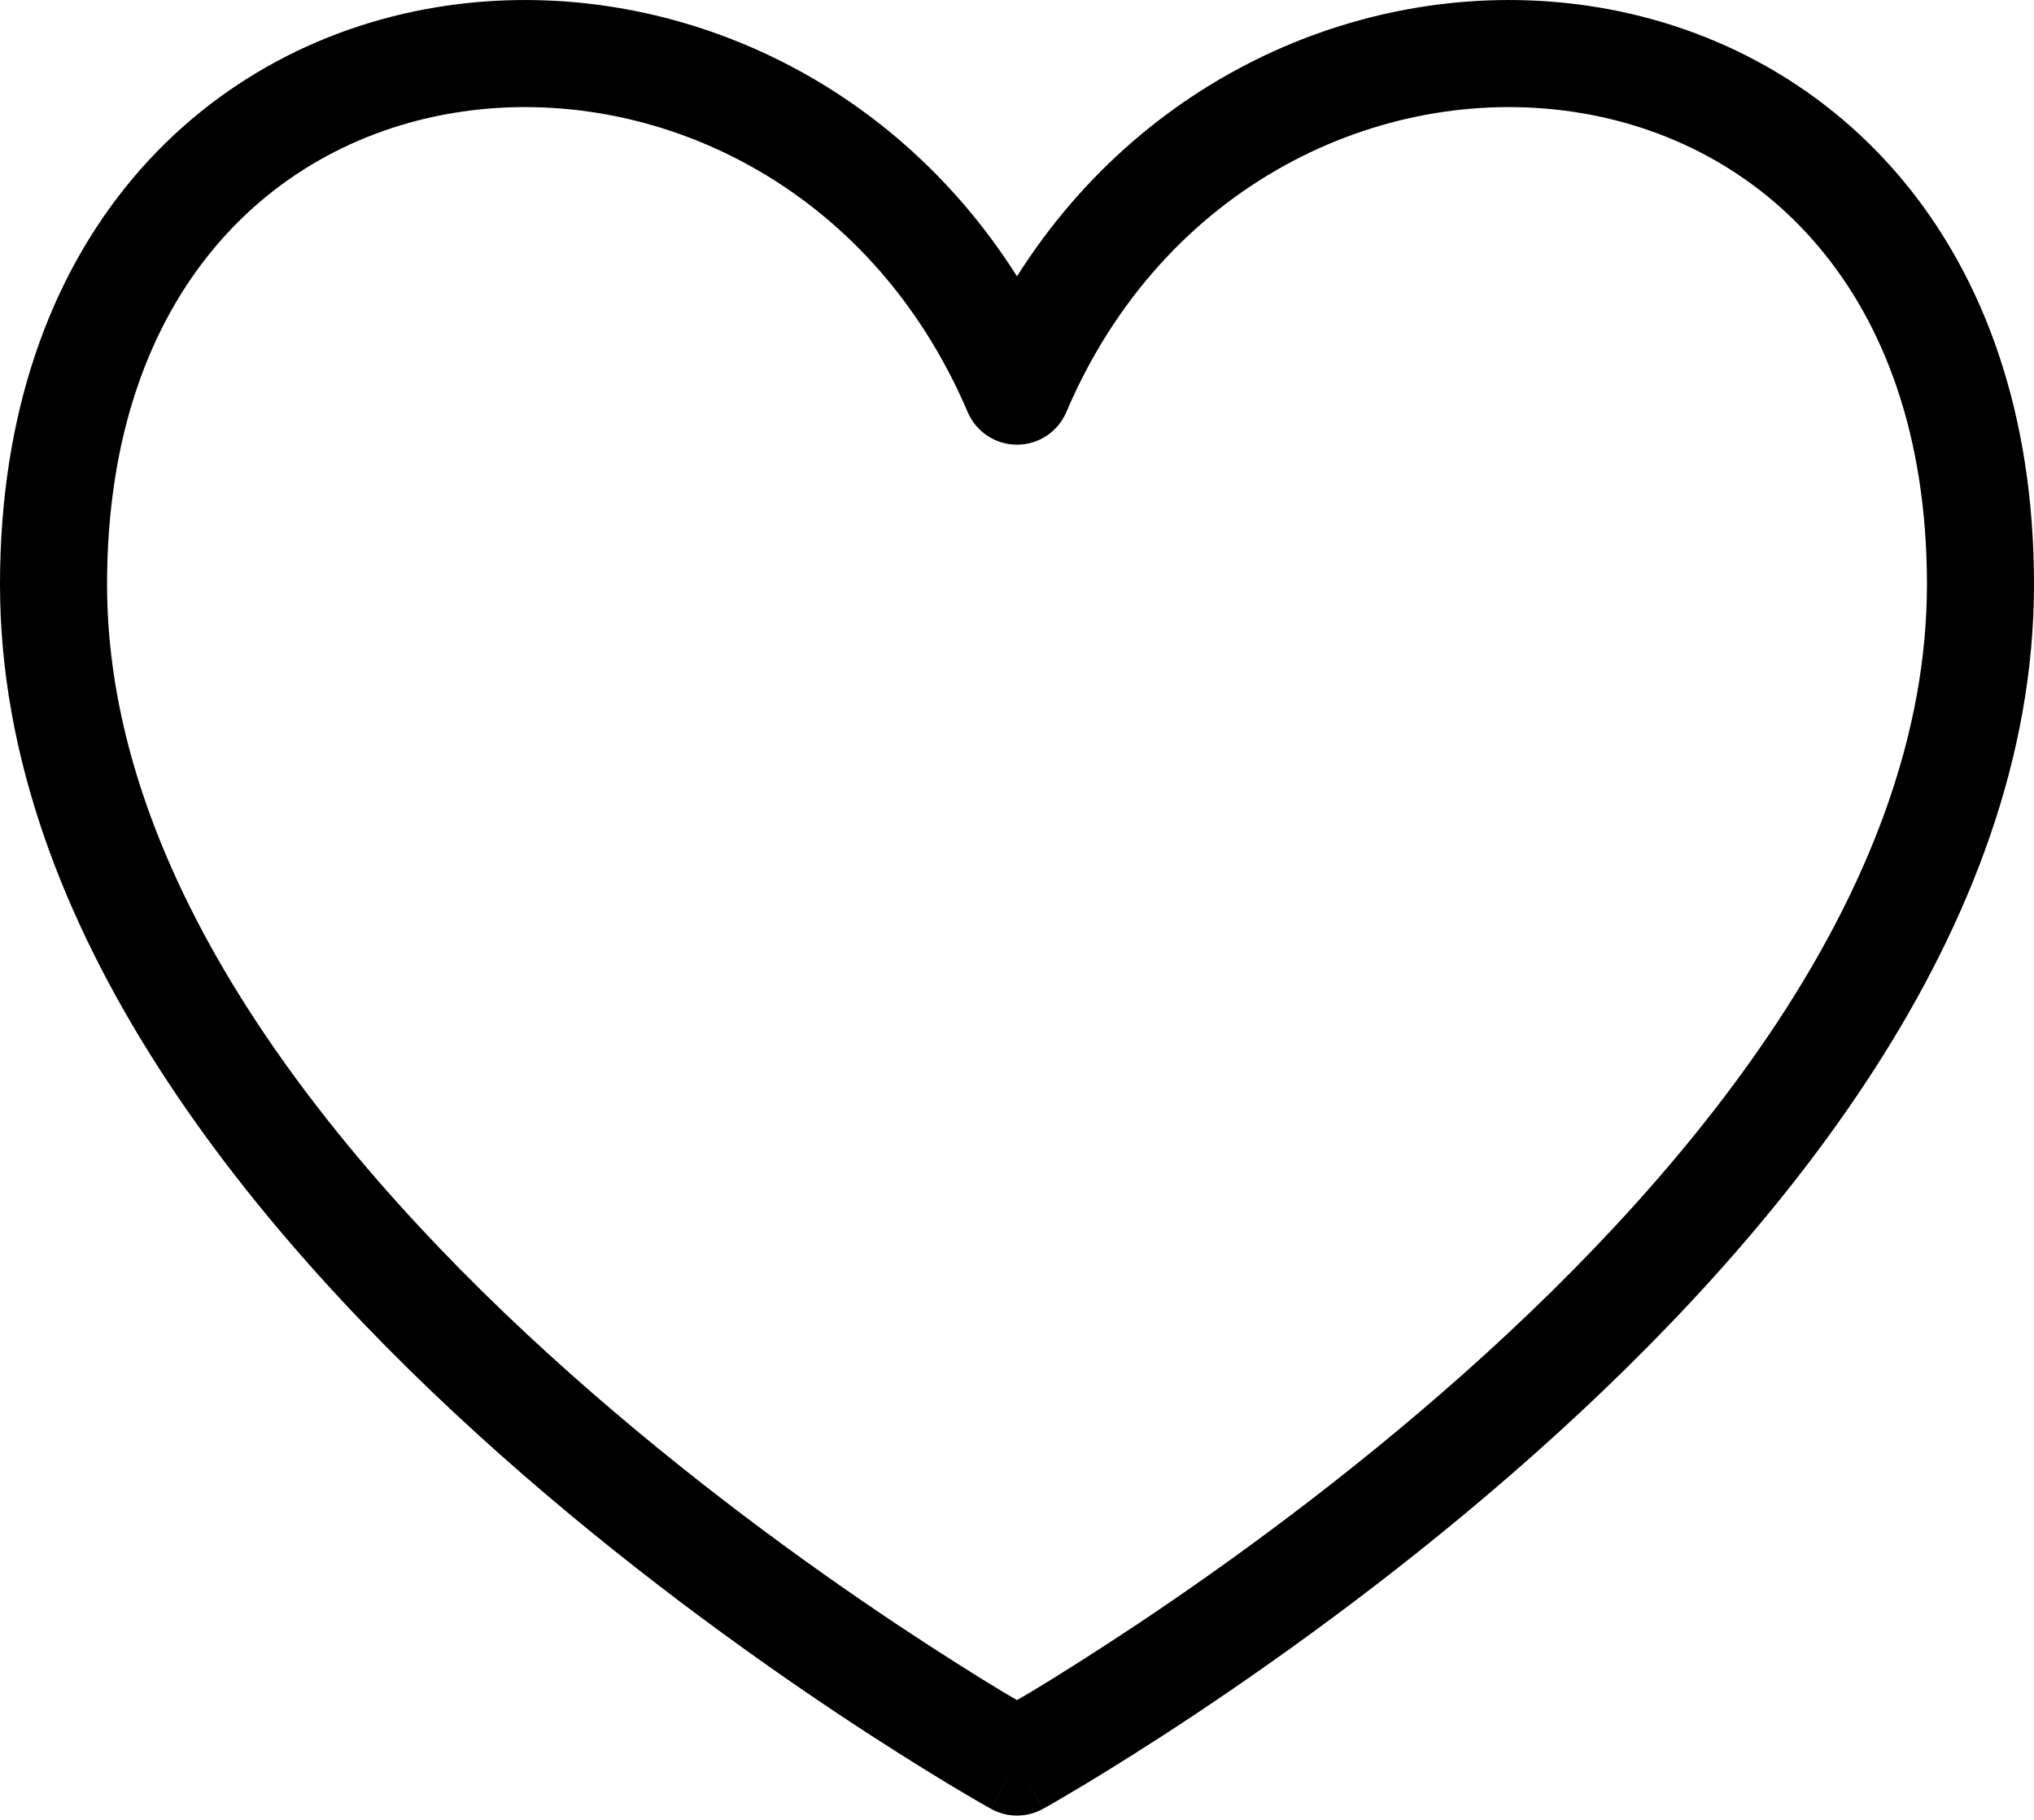
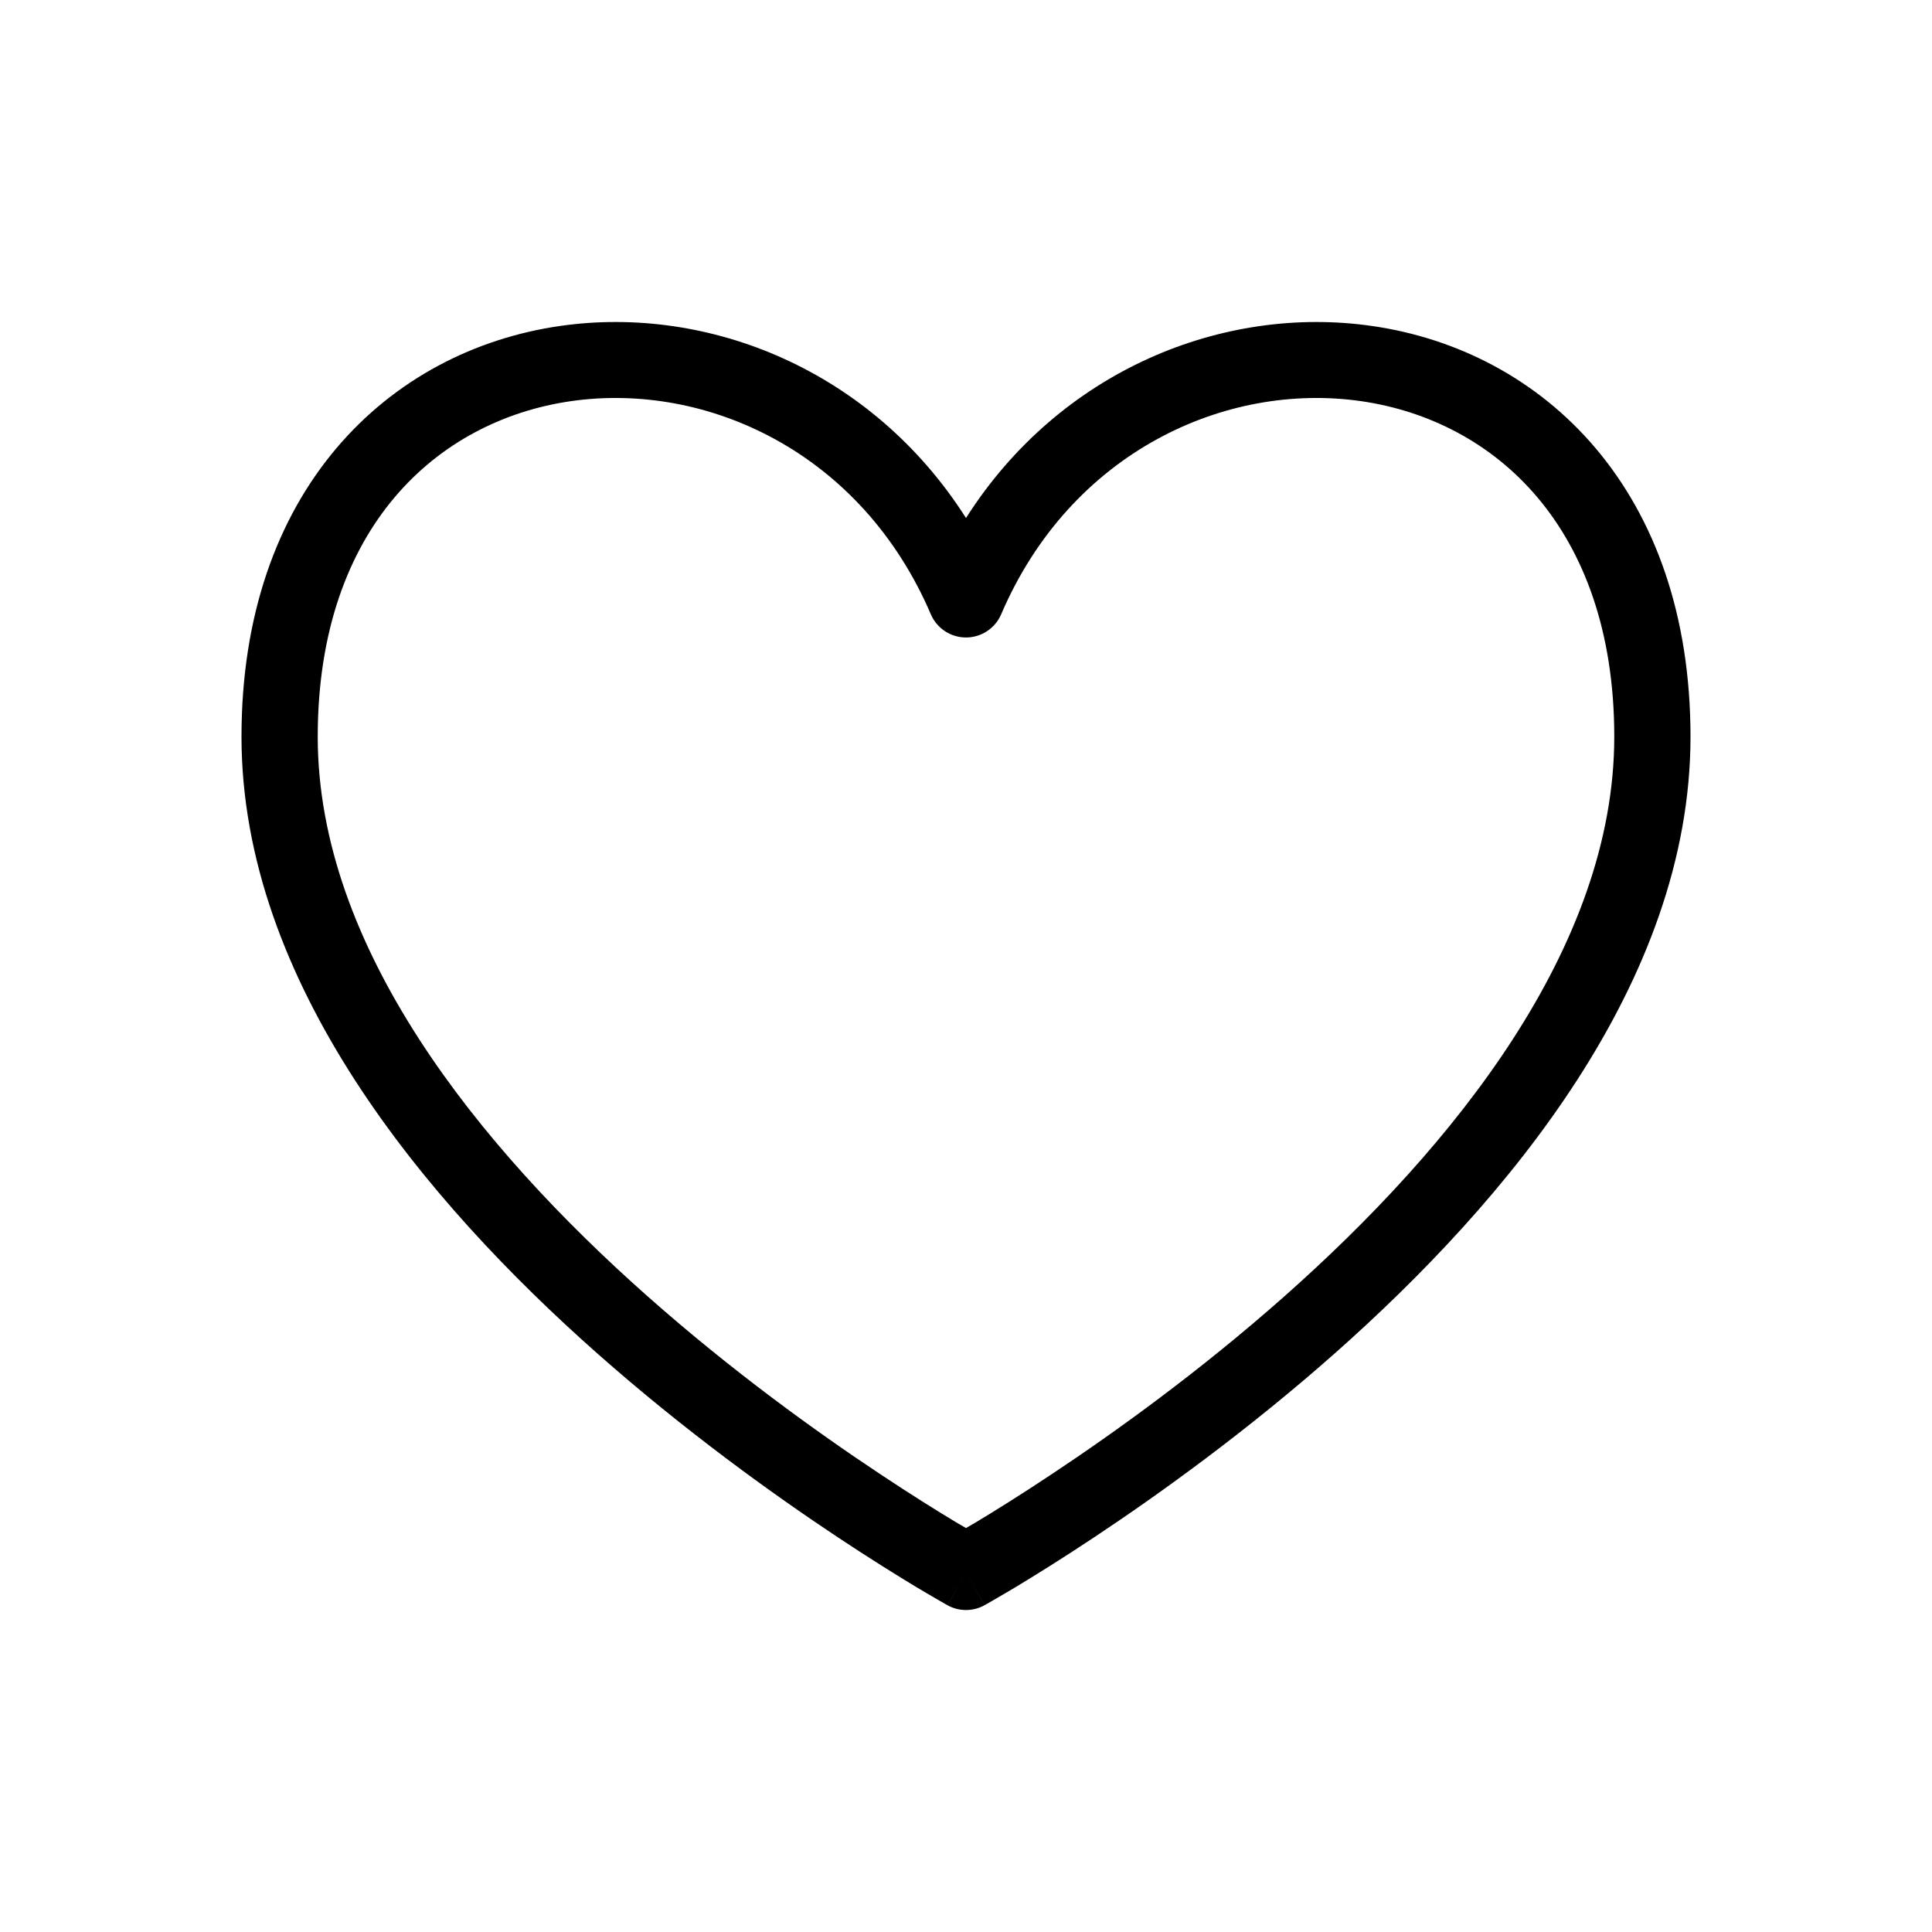
- <svg xmlns="http://www.w3.org/2000/svg" width="19" height="17" viewBox="0 0 19 17" fill="none">
-   <path d="M9.743 16.897C9.592 16.981 9.408 16.981 9.257 16.897L9.5 16.46L9.743 16.897ZM18 5.46C18 4.06 17.593 3.023 16.992 2.309C16.39 1.592 15.567 1.17 14.679 1.042C12.898 0.785 10.869 1.717 9.96 3.851C9.881 4.035 9.7 4.154 9.5 4.154C9.3 4.154 9.119 4.035 9.04 3.851C8.131 1.717 6.102 0.785 4.321 1.042C3.433 1.17 2.61 1.592 2.008 2.309C1.407 3.023 1 4.06 1 5.46C1 8.226 3.094 10.847 5.332 12.836C6.435 13.816 7.54 14.615 8.371 15.169C8.786 15.445 9.131 15.661 9.371 15.806C9.418 15.834 9.461 15.858 9.5 15.881C9.539 15.858 9.582 15.834 9.629 15.806C9.869 15.661 10.214 15.445 10.629 15.169C11.46 14.615 12.565 13.816 13.668 12.836C15.906 10.847 18 8.226 18 5.46ZM19 5.46C19 8.693 16.594 11.573 14.332 13.584C13.185 14.604 12.04 15.43 11.184 16.001C10.755 16.287 10.396 16.51 10.145 16.662C10.019 16.738 9.92 16.795 9.852 16.835C9.817 16.855 9.791 16.87 9.772 16.881C9.763 16.886 9.756 16.89 9.751 16.892C9.749 16.894 9.746 16.895 9.745 16.895L9.744 16.896H9.743L9.5 16.46L9.257 16.896H9.256L9.255 16.895C9.254 16.895 9.251 16.894 9.249 16.892C9.244 16.89 9.237 16.886 9.228 16.881C9.209 16.87 9.183 16.855 9.148 16.835C9.08 16.795 8.981 16.738 8.855 16.662C8.604 16.51 8.245 16.287 7.816 16.001C6.96 15.43 5.815 14.604 4.668 13.584C2.406 11.573 4.58856e-05 8.693 0 5.46C0 3.86 0.468 2.584 1.242 1.664C2.015 0.746 3.067 0.212 4.179 0.052C6.126 -0.229 8.267 0.635 9.5 2.581C10.732 0.635 12.874 -0.229 14.821 0.052C15.933 0.212 16.985 0.746 17.758 1.664C18.532 2.584 19 3.86 19 5.46Z" fill="currentColor" />
+ <svg xmlns="http://www.w3.org/2000/svg" width="24" height="24" viewBox="0 0 24 24" fill="none">
+   <path d="M12.23 19.941C12.087 20.02 11.913 20.02 11.77 19.941L12 19.528L12.23 19.941ZM20.053 9.151C20.053 7.83 19.667 6.852 19.098 6.178C18.527 5.502 17.747 5.104 16.906 4.983C15.219 4.741 13.297 5.62 12.436 7.633C12.361 7.806 12.19 7.919 12 7.919C11.81 7.919 11.639 7.806 11.564 7.633C10.703 5.62 8.781 4.741 7.094 4.983C6.253 5.104 5.473 5.502 4.902 6.178C4.333 6.852 3.947 7.83 3.947 9.151C3.947 11.761 5.931 14.232 8.051 16.109C9.096 17.034 10.144 17.788 10.931 18.31C11.323 18.571 11.65 18.774 11.878 18.911C11.922 18.937 11.963 18.96 12 18.982C12.037 18.96 12.078 18.937 12.122 18.911C12.35 18.774 12.677 18.571 13.069 18.31C13.856 17.788 14.904 17.034 15.949 16.109C18.069 14.232 20.053 11.761 20.053 9.151ZM21 9.151C21 12.201 18.721 14.918 16.578 16.815C15.491 17.776 14.407 18.556 13.595 19.095C13.189 19.365 12.849 19.575 12.611 19.719C12.492 19.79 12.398 19.844 12.333 19.882C12.301 19.9 12.275 19.915 12.258 19.925C12.249 19.93 12.242 19.933 12.238 19.936C12.236 19.937 12.233 19.938 12.232 19.939L12.231 19.94H12.23L12 19.528L11.77 19.94H11.769L11.768 19.939C11.767 19.938 11.764 19.937 11.762 19.936C11.758 19.933 11.751 19.93 11.742 19.925C11.725 19.915 11.699 19.9 11.667 19.882C11.602 19.844 11.508 19.79 11.389 19.719C11.151 19.575 10.811 19.365 10.405 19.095C9.593 18.556 8.509 17.776 7.422 16.815C5.279 14.918 3 12.201 3 9.151C3 7.641 3.444 6.438 4.177 5.57C4.909 4.704 5.905 4.2 6.959 4.049C8.804 3.784 10.832 4.599 12 6.435C13.168 4.599 15.196 3.784 17.041 4.049C18.095 4.2 19.091 4.704 19.823 5.57C20.556 6.438 21 7.641 21 9.151Z" fill="currentColor" />
</svg>
